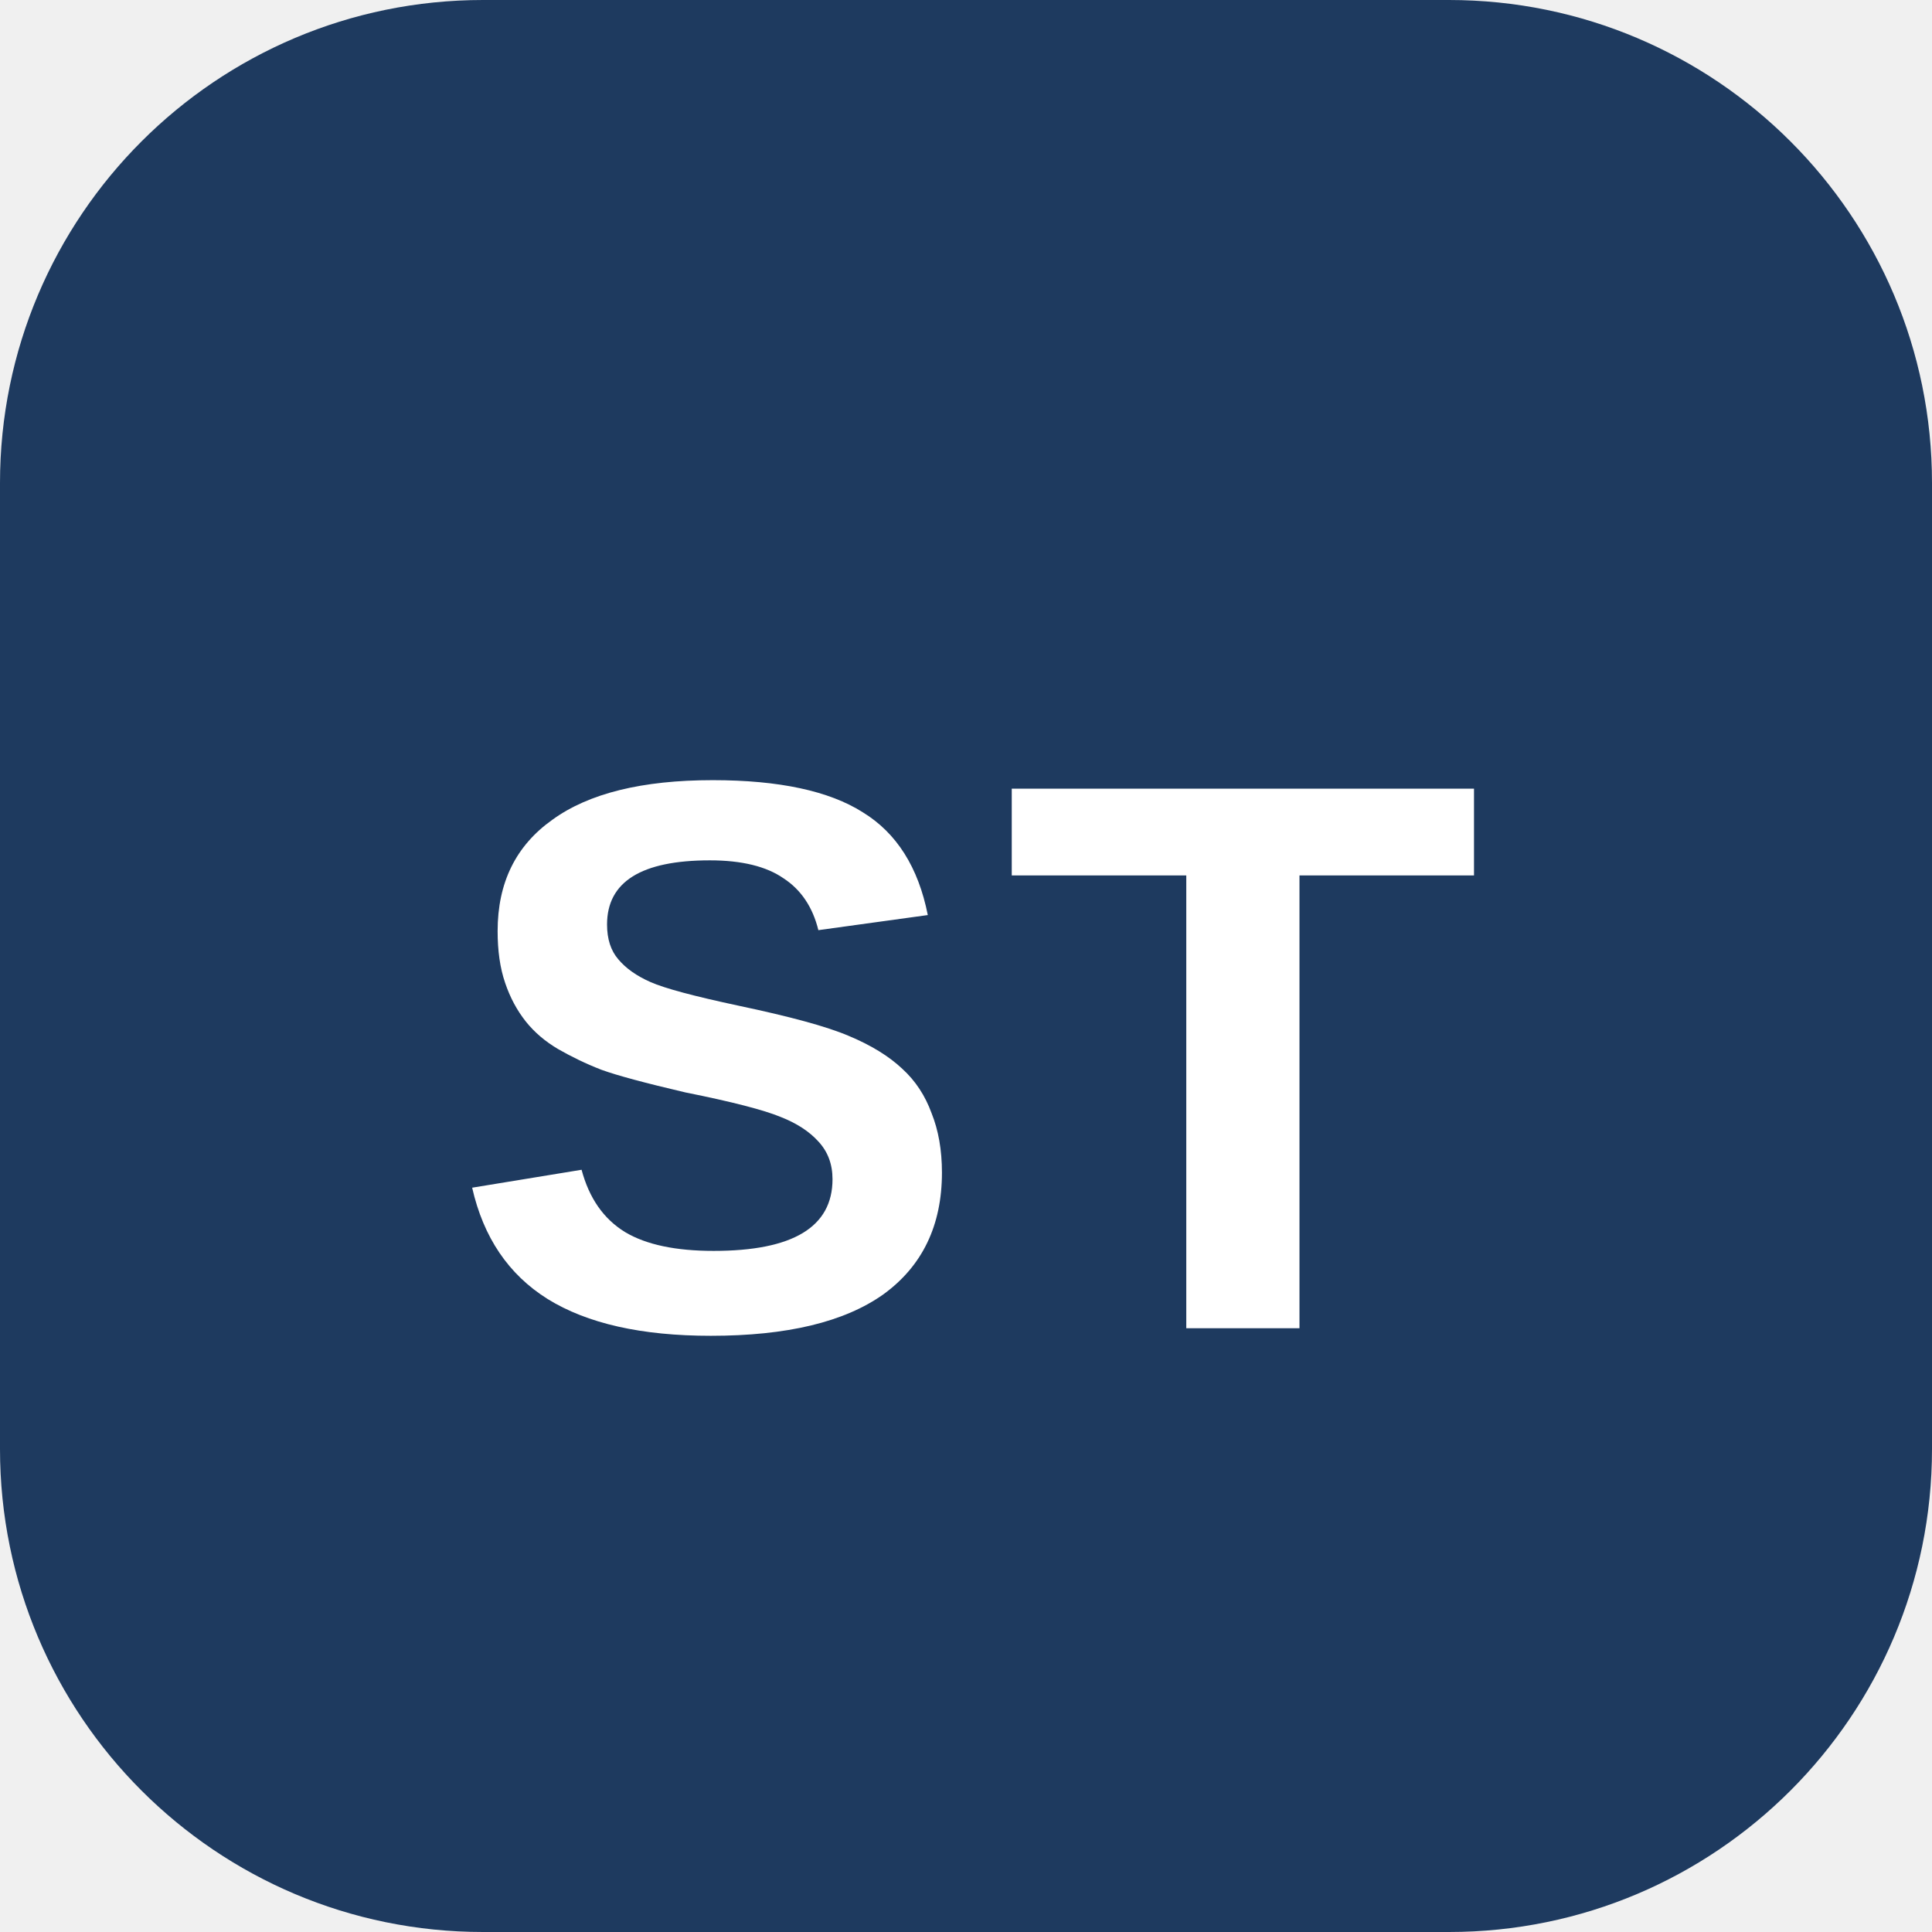
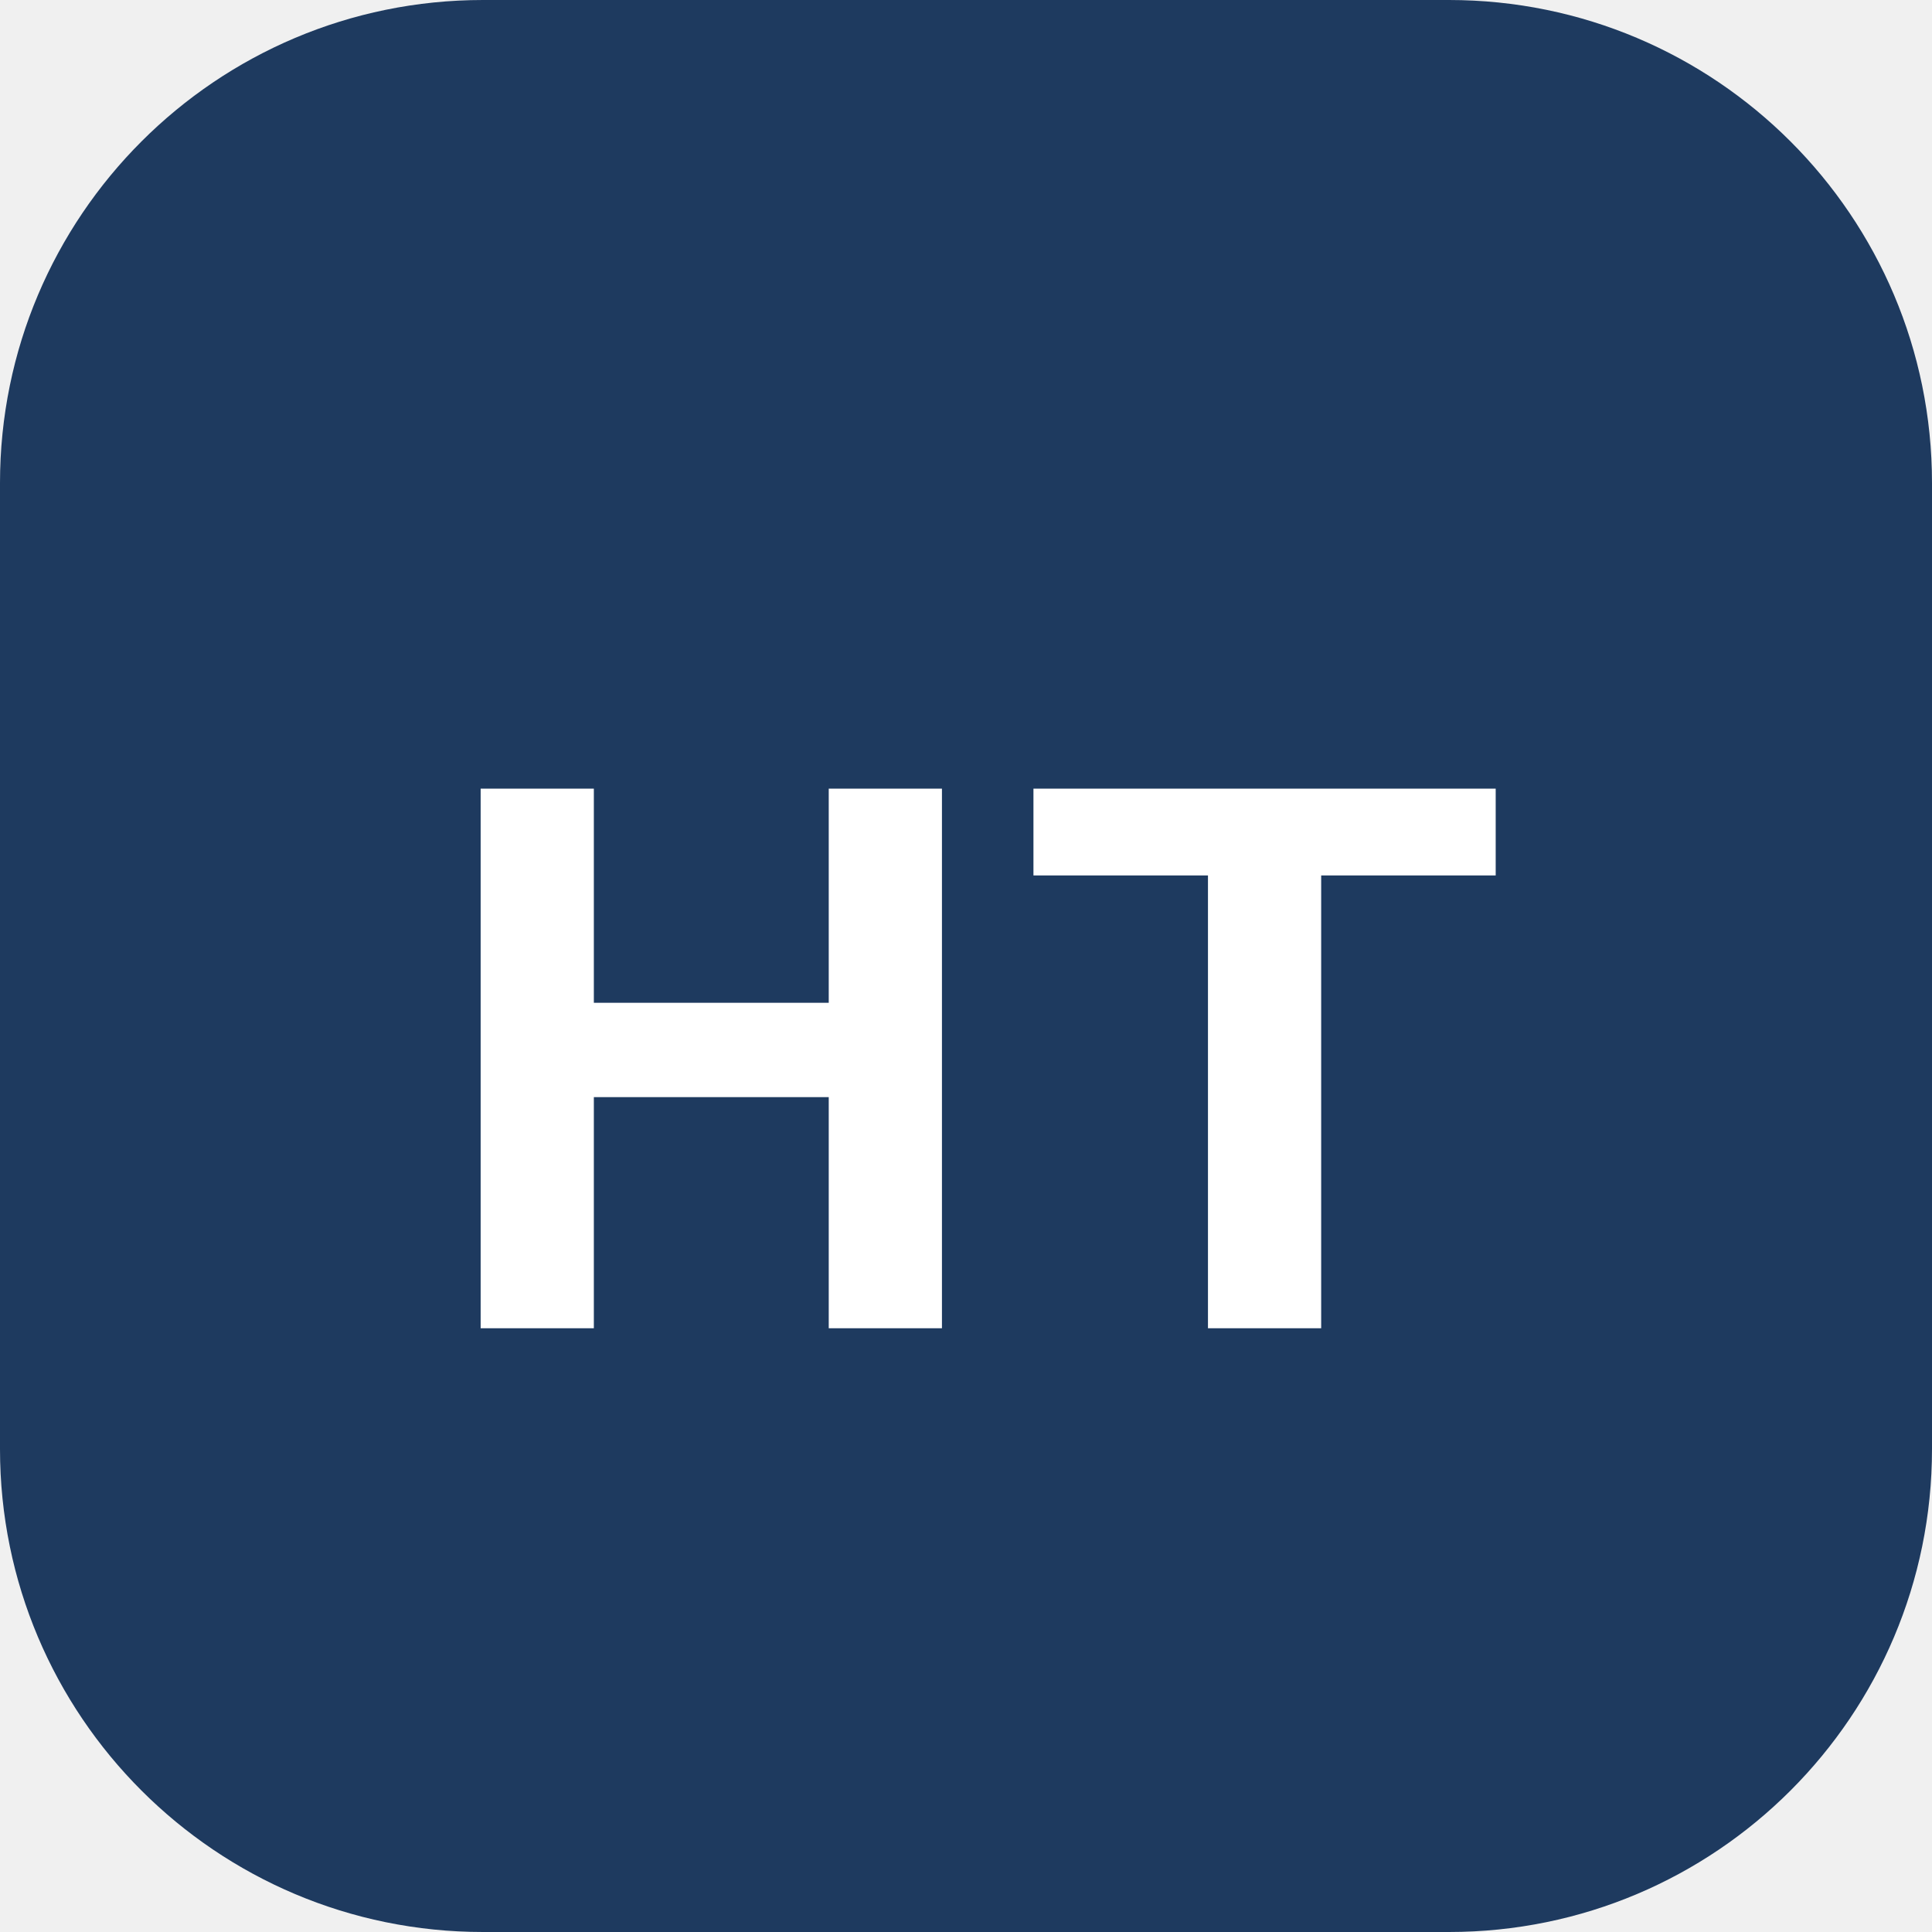
<svg xmlns="http://www.w3.org/2000/svg" viewBox="0 0 32 32">
  <rect width="32" height="32" rx="8" fill="#1e3a5f" />
-   <text x="16" y="22" text-anchor="middle" font-family="Arial, sans-serif" font-size="13" font-weight="900" fill="#ffffff" letter-spacing="0.5">ST</text>
+   <text x="16" y="22" text-anchor="middle" font-family="Arial, sans-serif" font-size="13" font-weight="900" fill="#ffffff" letter-spacing="0.5">НТ</text>
</svg>
